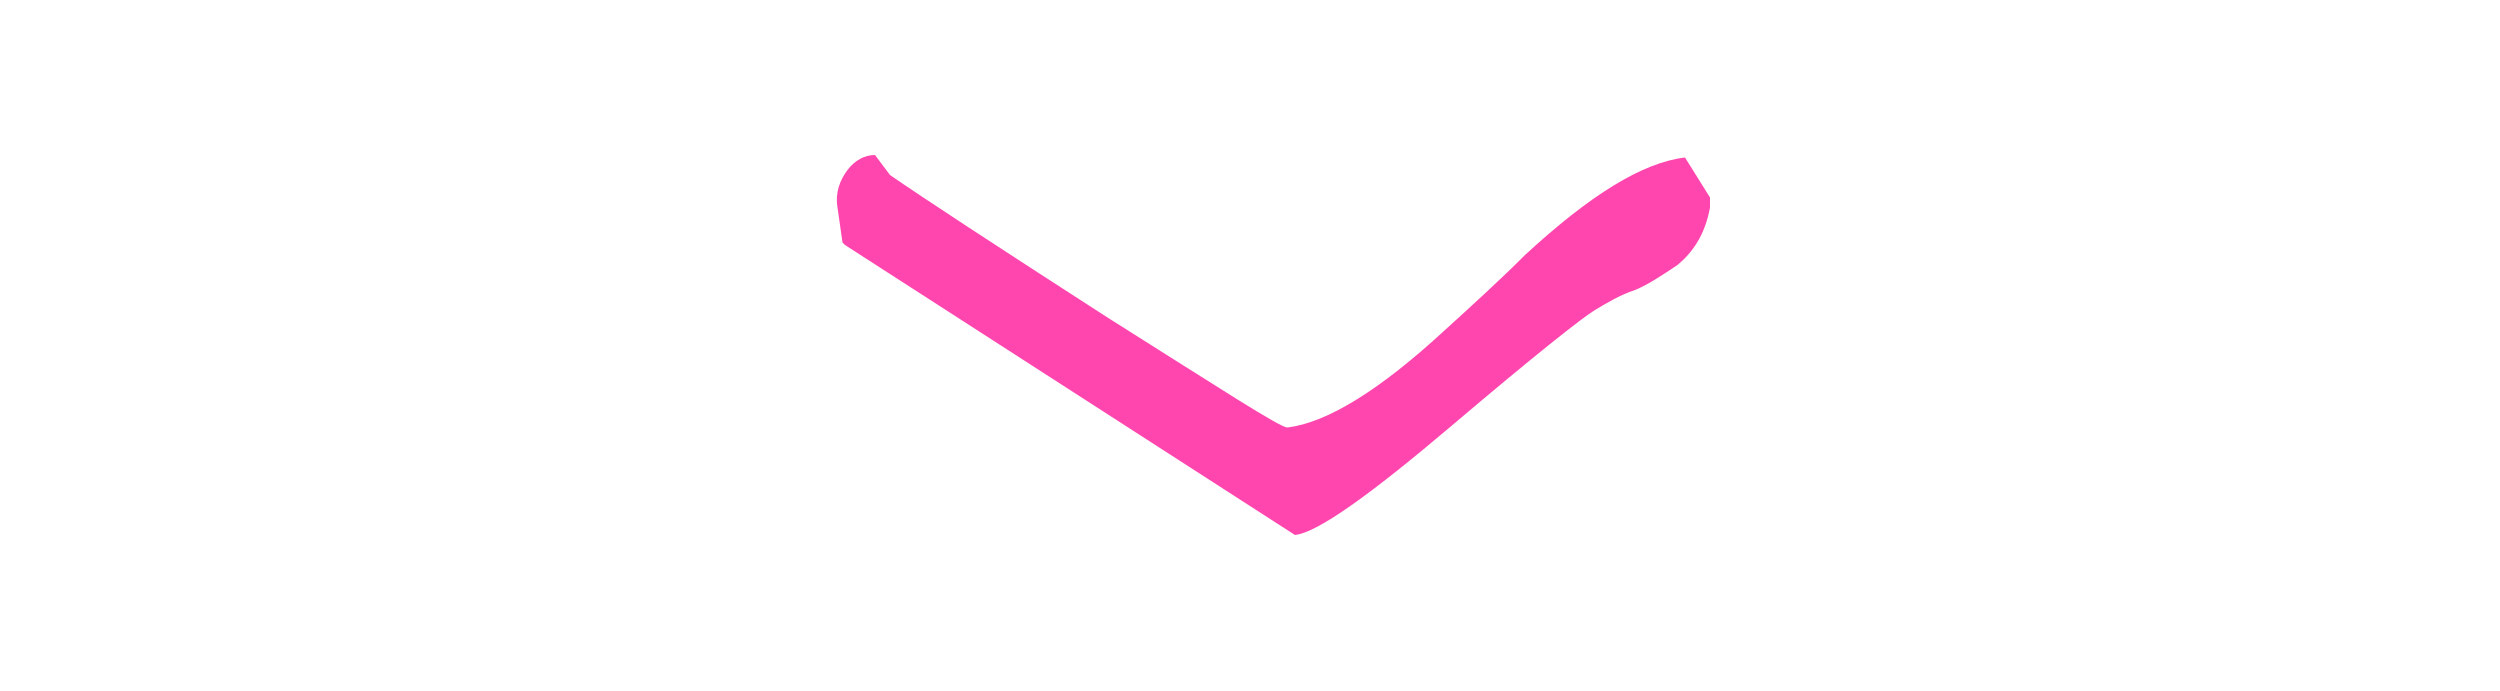
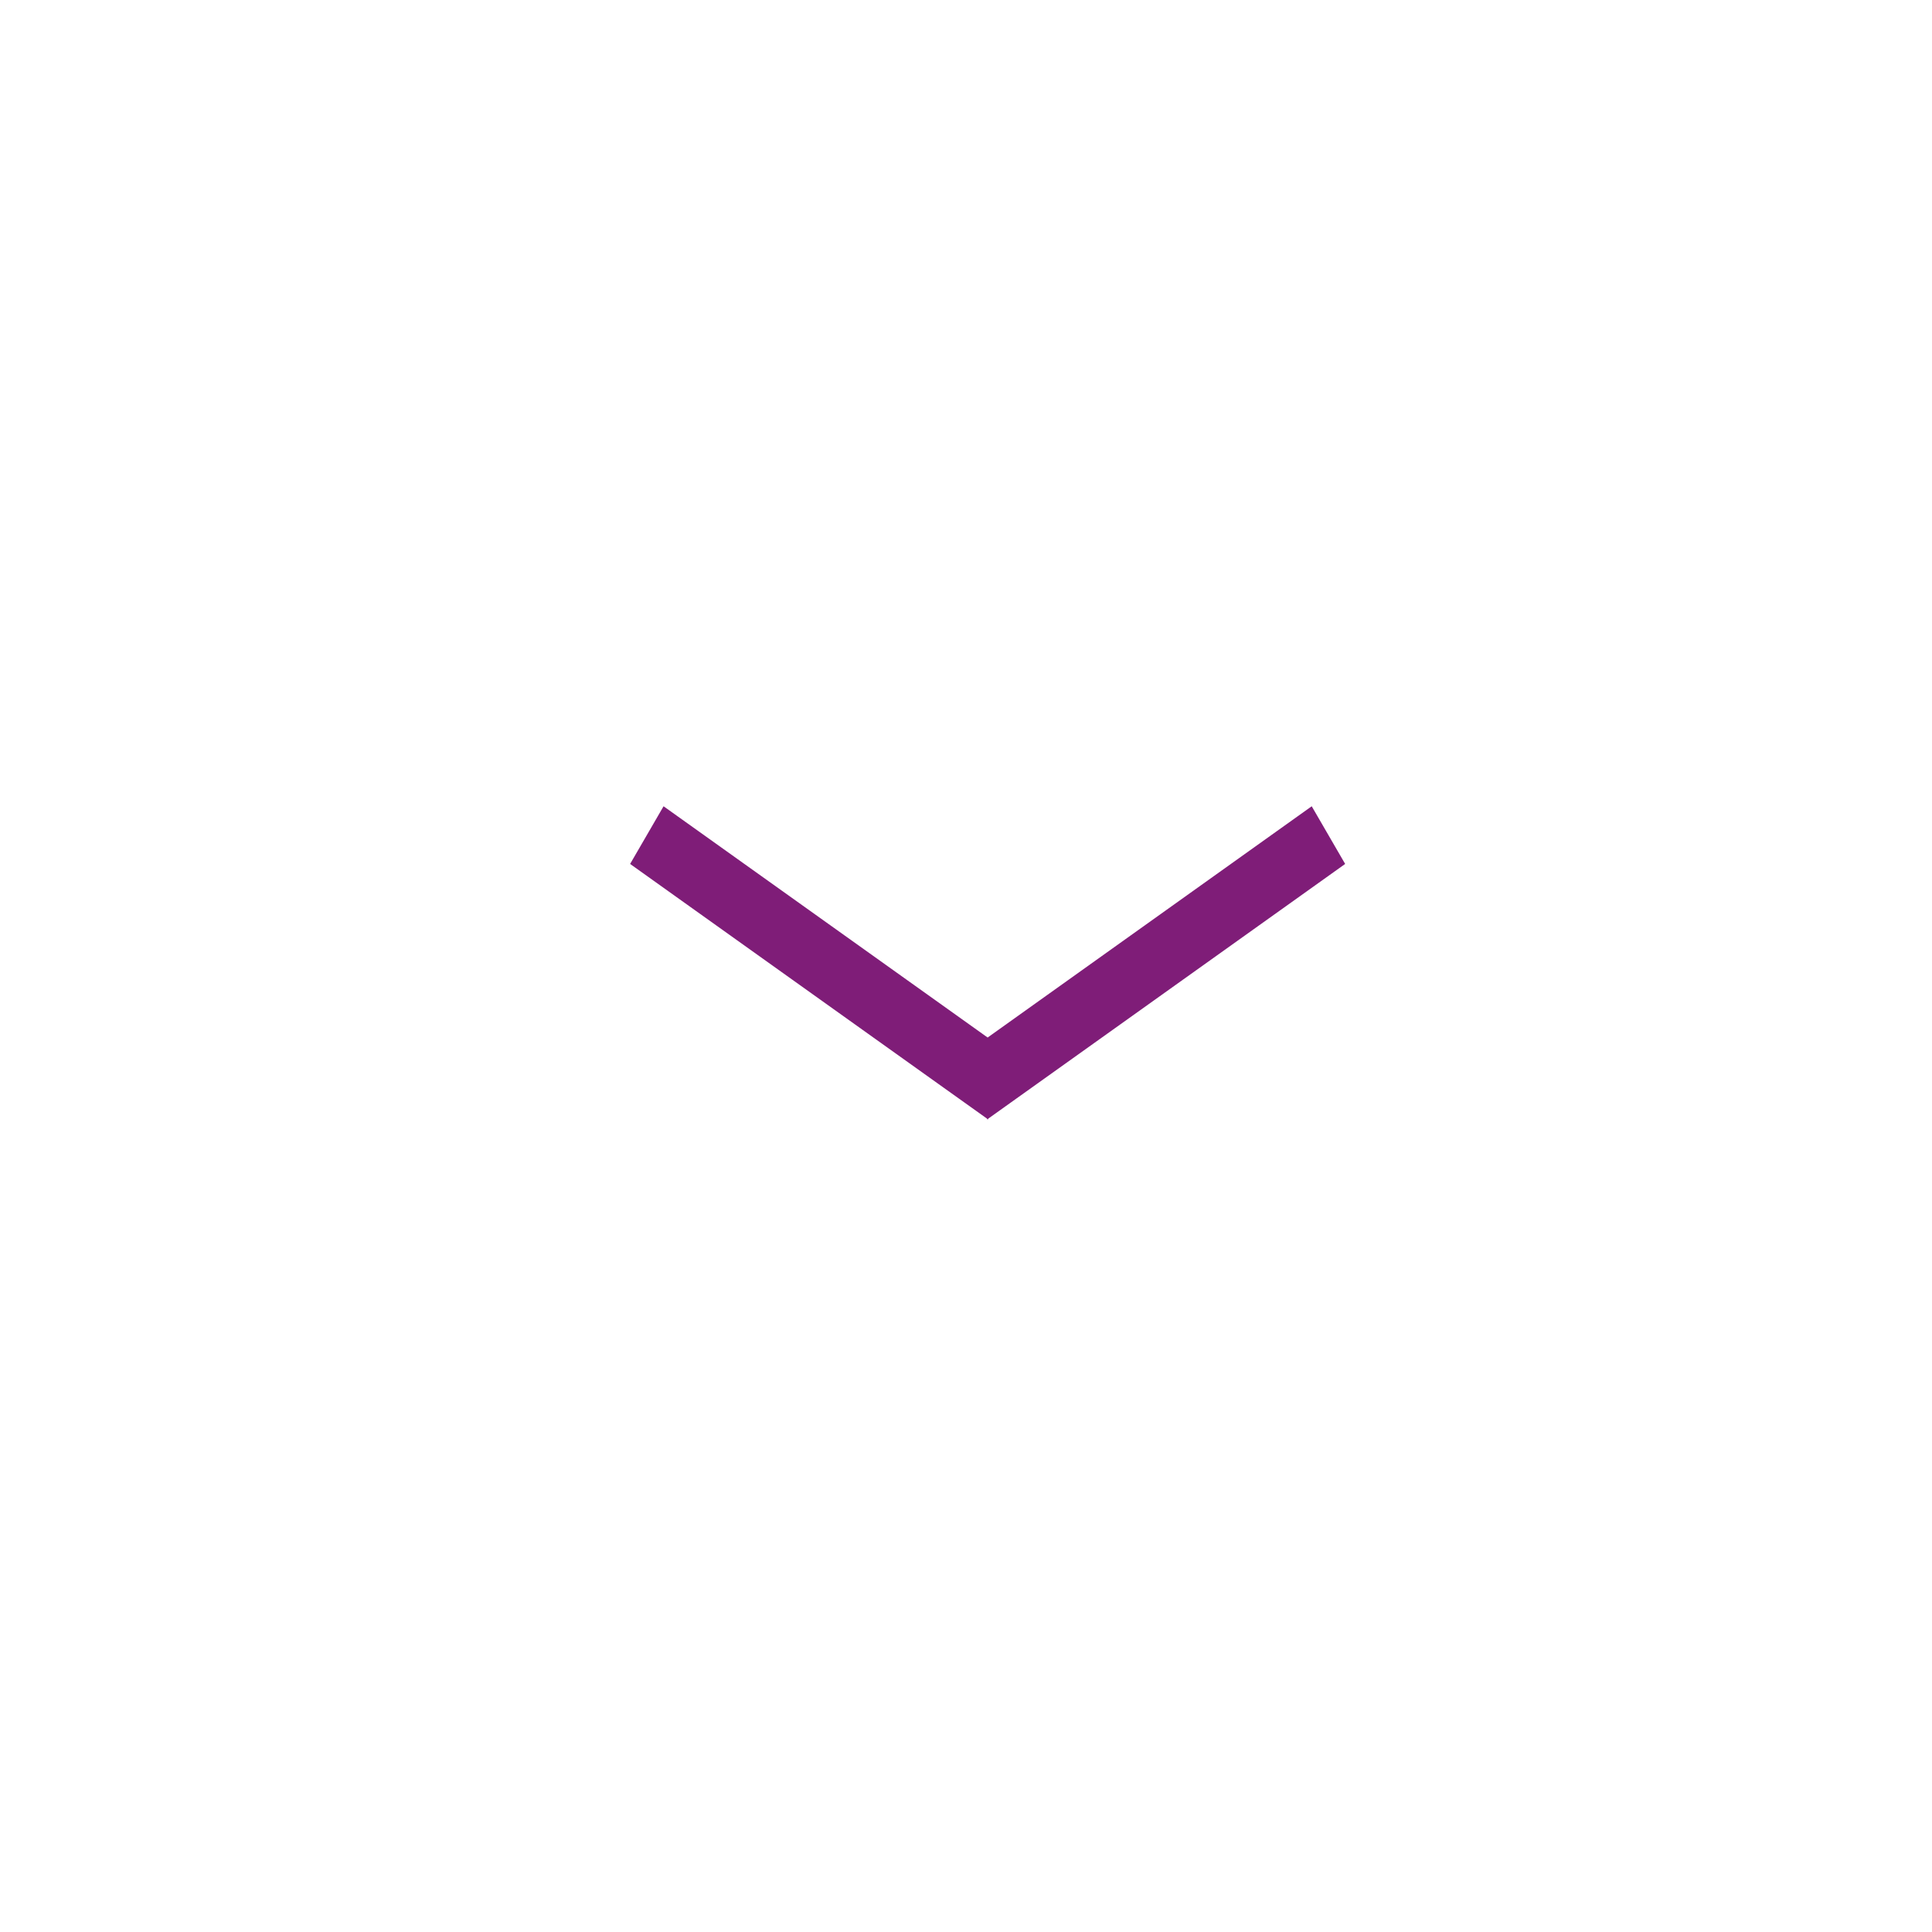
- <svg xmlns="http://www.w3.org/2000/svg" version="1.1" id="Ebene_1" x="0px" y="0px" viewBox="0 0 100 27.6" enable-background="new 0 0 100 27.6" xml:space="preserve">
-   <g>
-     <path fill="#FF46AF" d="M33.7,9.7l-0.2-1.4c-0.1-0.6,0.1-1.1,0.4-1.5c0.3-0.4,0.7-0.6,1.1-0.6L35.6,7c1.3,0.9,4.2,2.8,8.7,5.7   c4.6,2.9,6.9,4.4,7.2,4.4c1.6-0.2,3.7-1.5,6.3-3.9c1.1-1,2.2-2,3.2-3c2.6-2.4,4.7-3.7,6.4-3.9l1,1.6l0,0.4   c-0.2,1.1-0.7,1.8-1.3,2.3c-0.6,0.4-1.2,0.8-1.7,1c-0.6,0.2-1.1,0.5-1.6,0.8c-0.5,0.3-2.4,1.8-5.7,4.6c-3.3,2.8-5.4,4.3-6.3,4.4   l-18-11.6L33.7,9.7z" />
-   </g>
+ <svg xmlns="http://www.w3.org/2000/svg" version="1.1" id="Layer_3" x="0px" y="0px" width="2000px" height="2000px" viewBox="0 0 2000 2000" enable-background="new 0 0 2000 2000" xml:space="preserve">
+   <polygon fill="#7F1D78" points="1022.939,1158.071 1392.5,894.357 1357.88,834.643 1022.398,1074.039 686.916,834.643   652.296,894.357 1021.854,1158.071 1021.854,1158.846 1022.398,1158.458 1022.939,1158.846 " />
</svg>
